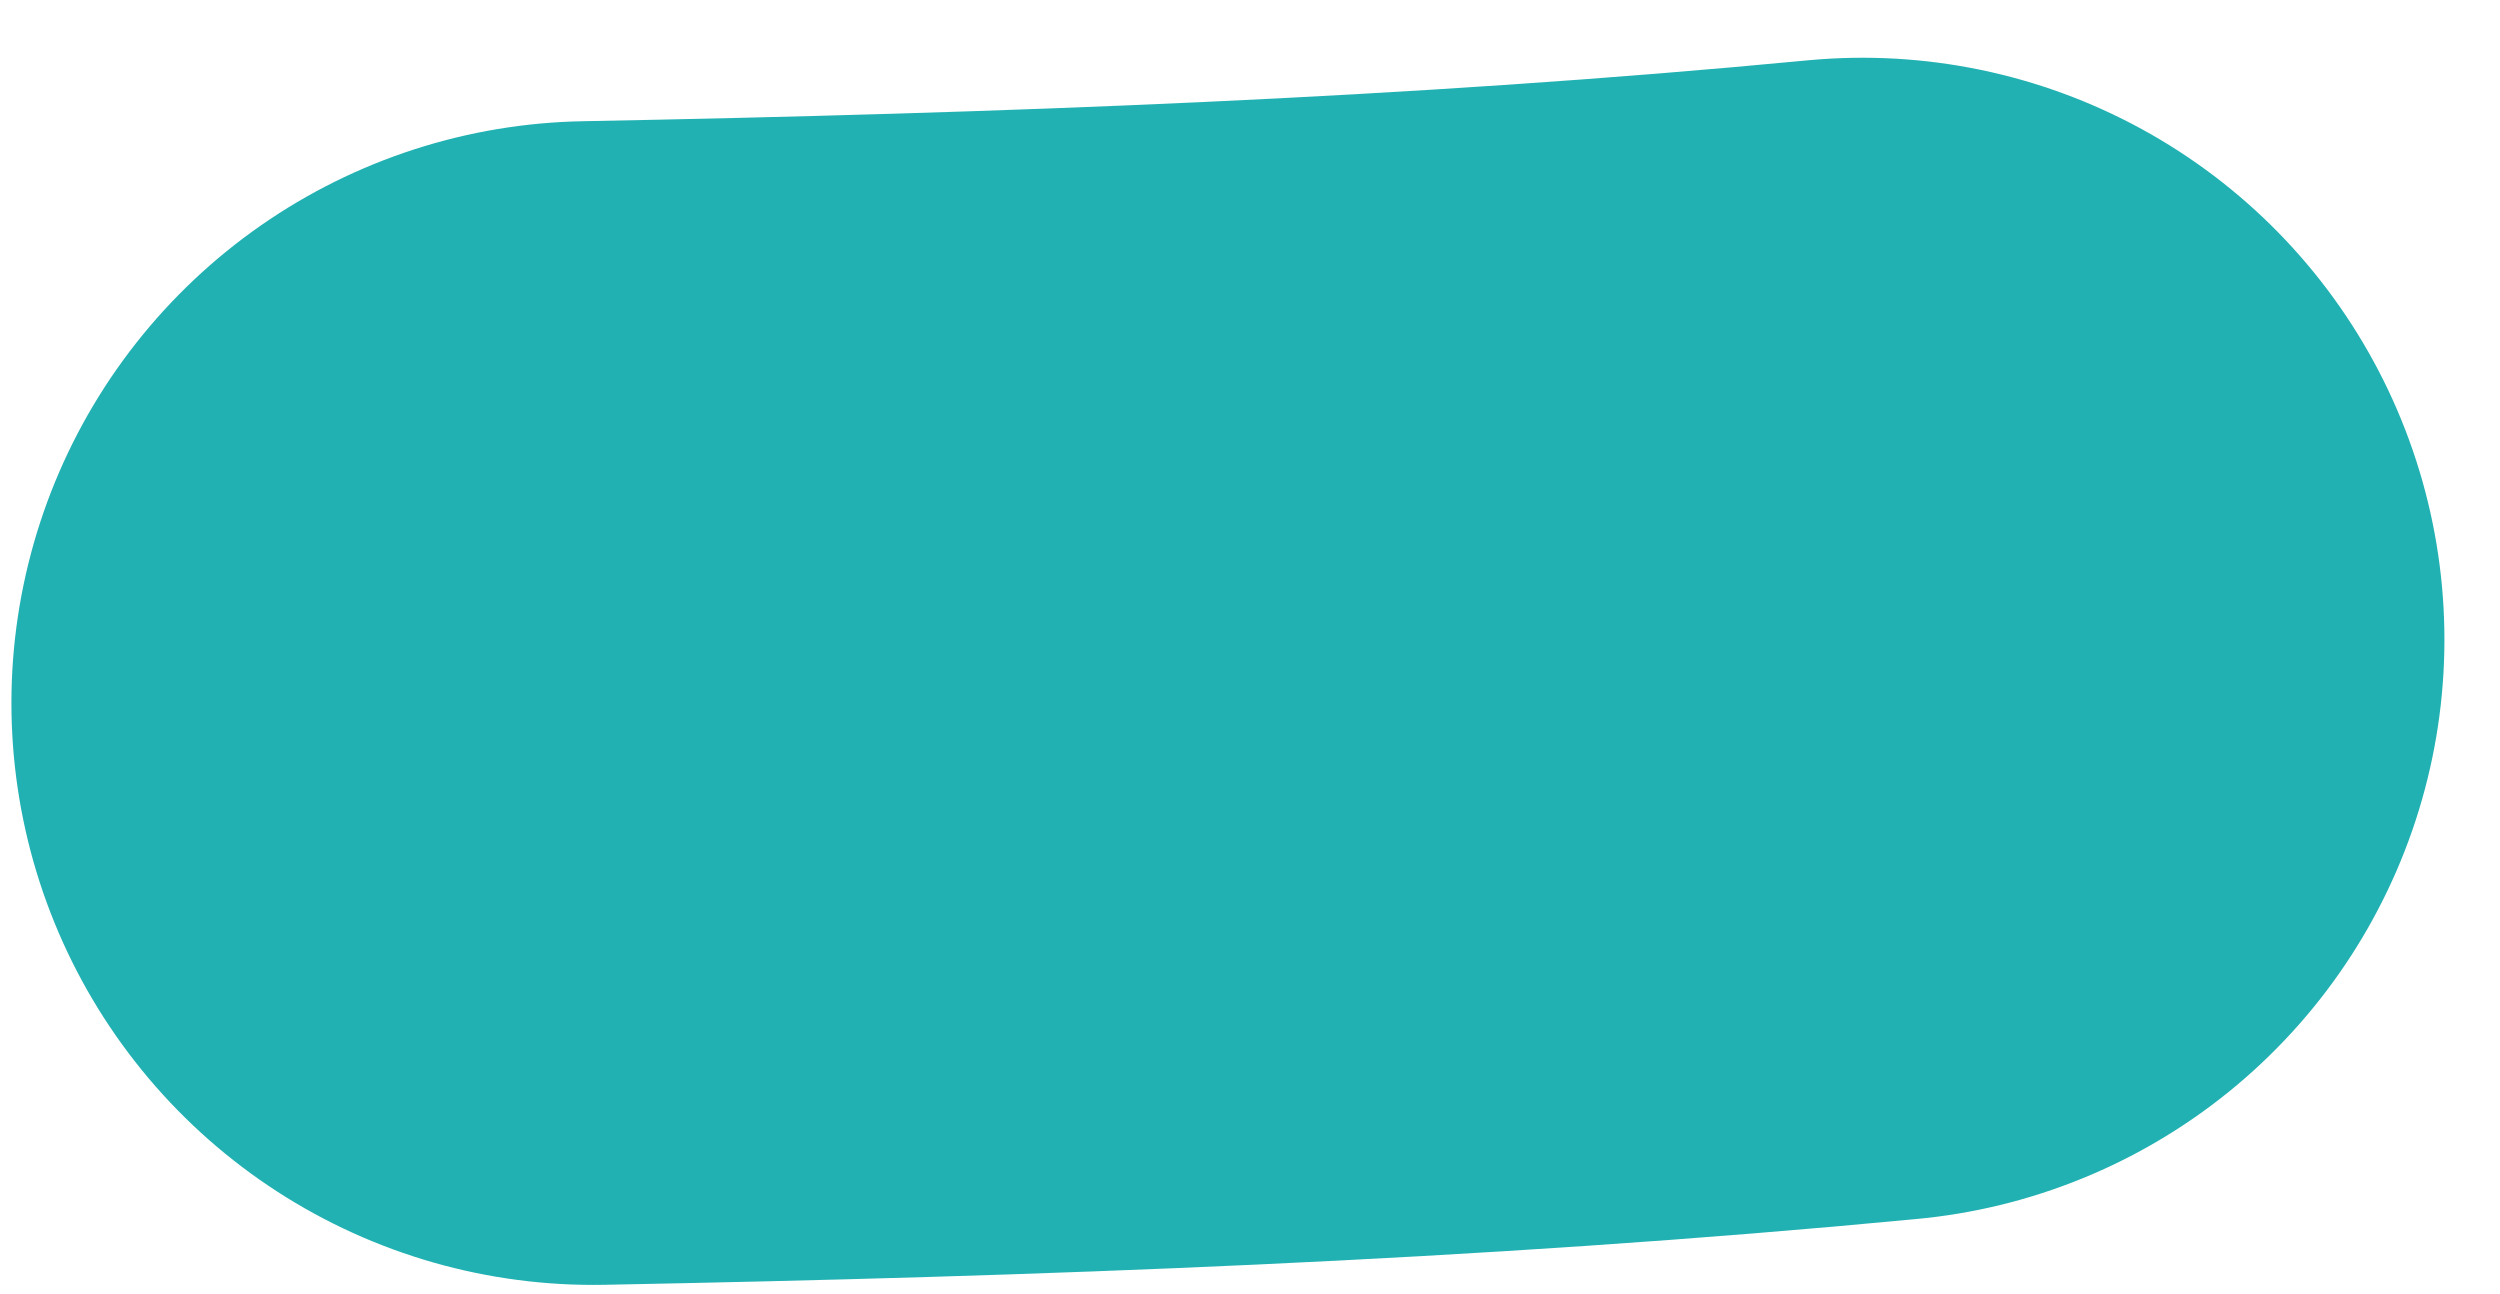
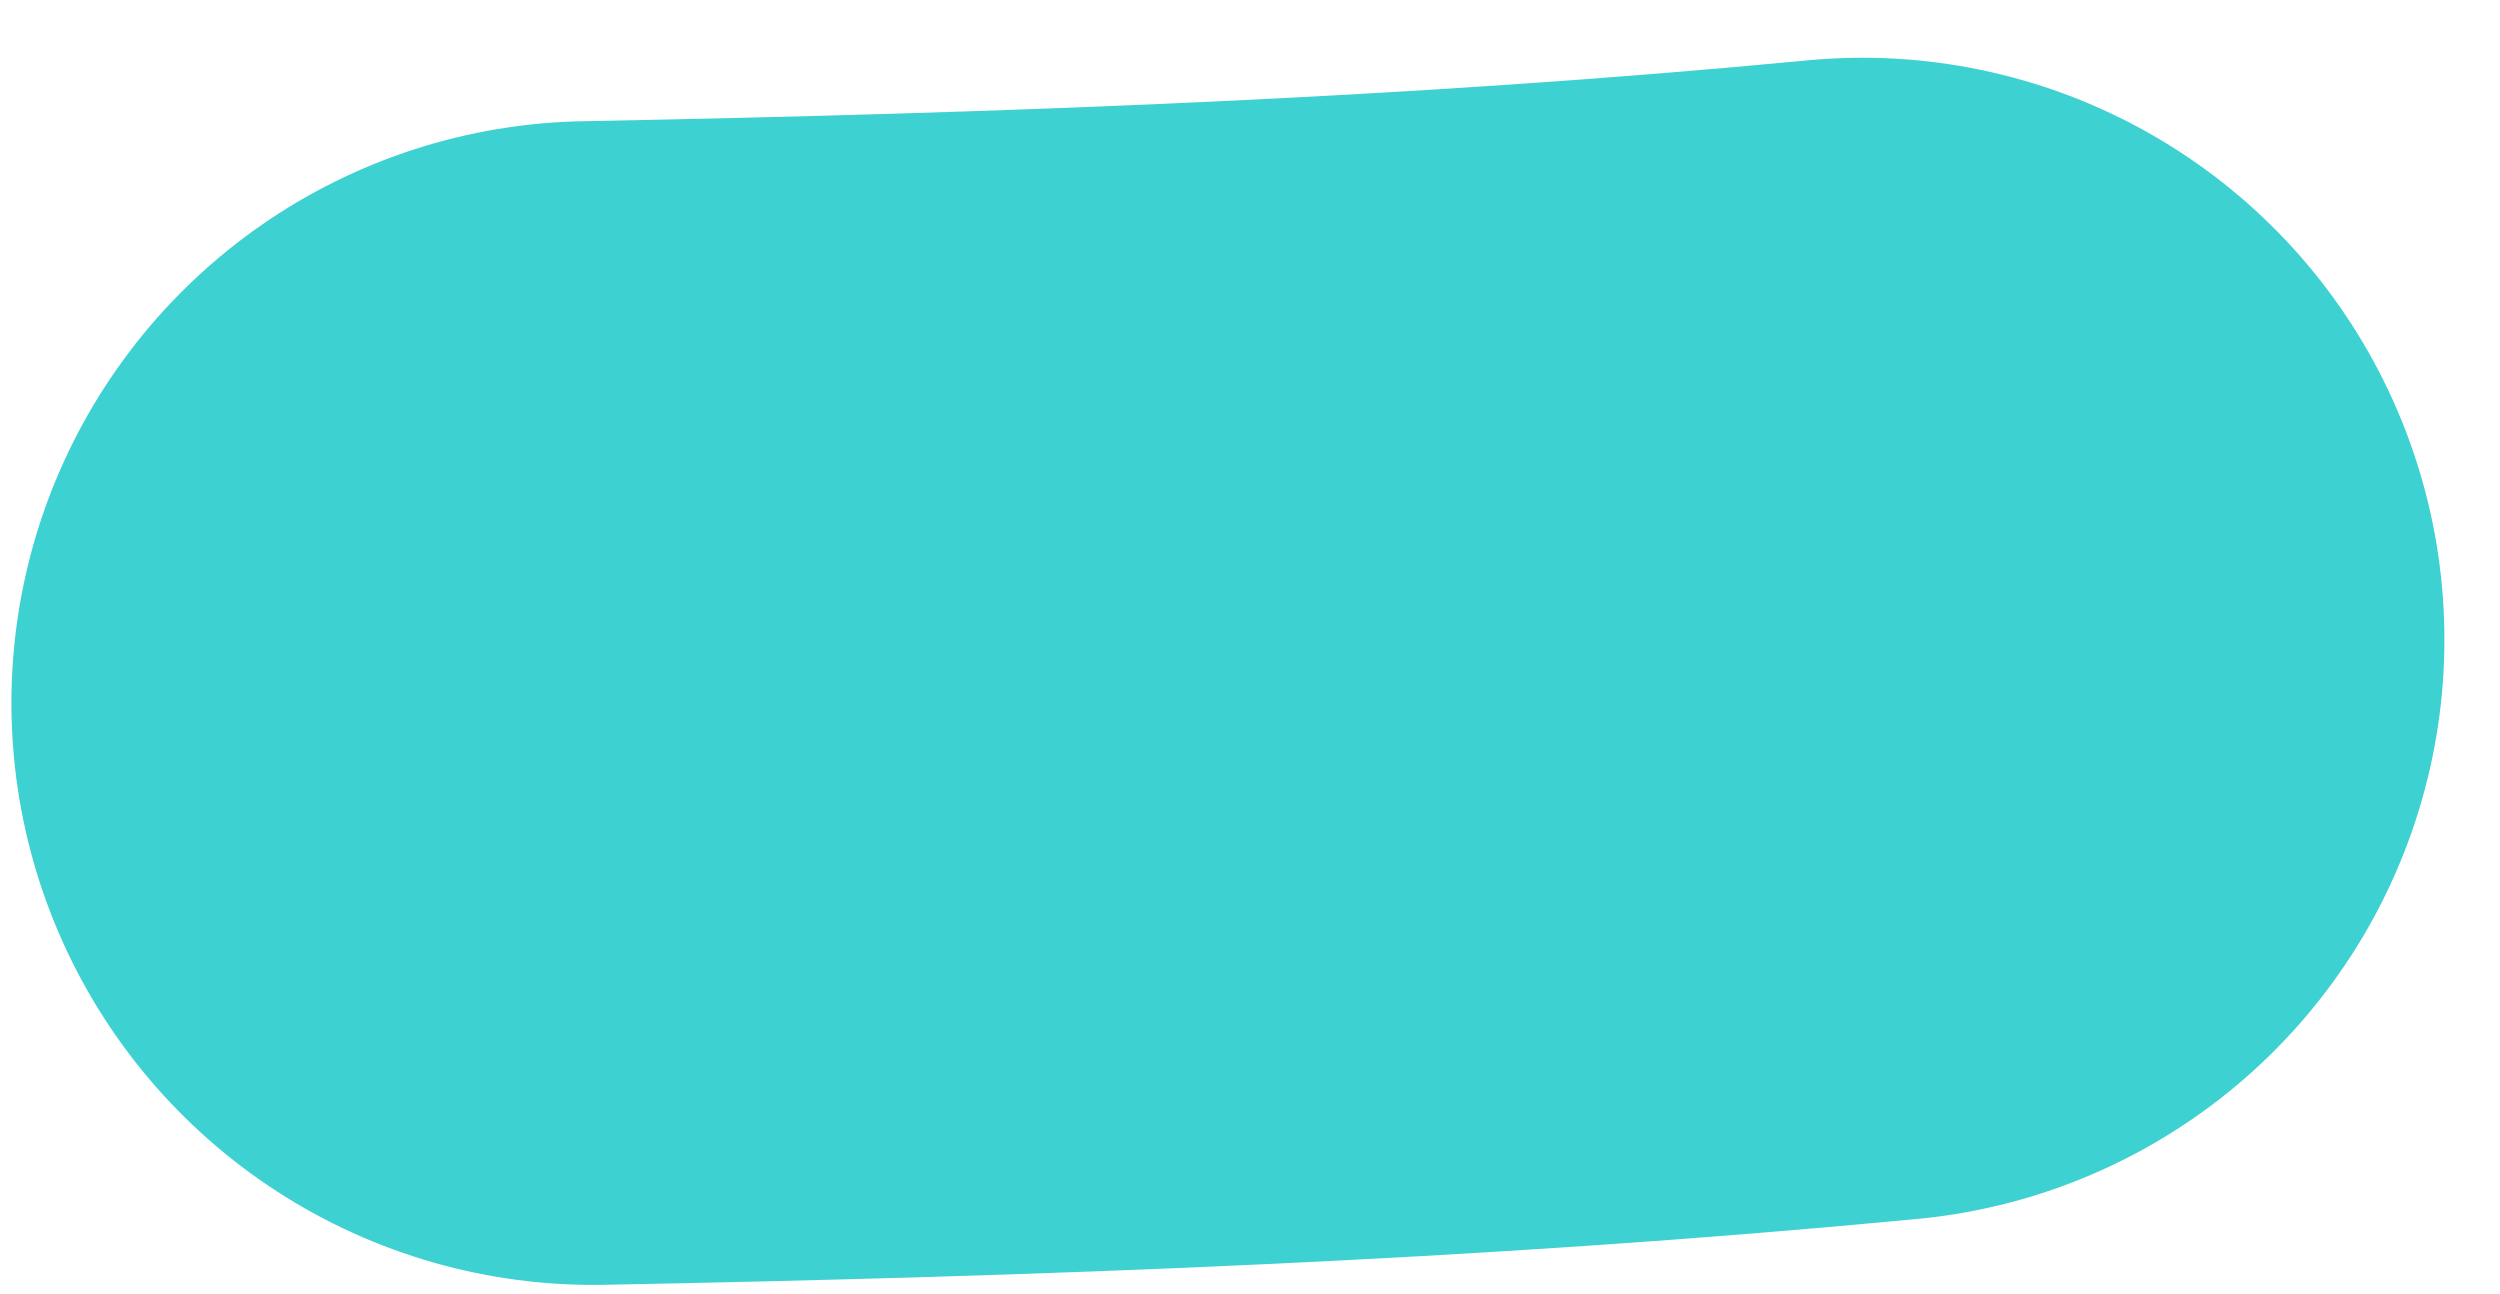
<svg xmlns="http://www.w3.org/2000/svg" width="182.621" height="94.487" viewBox="0 0 182.621 94.487">
  <g id="Calque_1" data-name="Calque 1" transform="matrix(1, -0.017, 0.017, 1, -283.835, -258.111)">
-     <path id="Tracé_1130" data-name="Tracé 1130" d="M321.821,314.936c30.872-.065,62.135-.646,92.767-3.053" transform="translate(0)" fill="none" stroke="#22b1b2" stroke-linecap="round" stroke-width="85" />
+     <path id="Tracé_1130" data-name="Tracé 1130" d="M321.821,314.936c30.872-.065,62.135-.646,92.767-3.053" transform="translate(0)" fill="none" stroke="#3ED1D2" stroke-linecap="round" stroke-width="85" />
  </g>
</svg>
